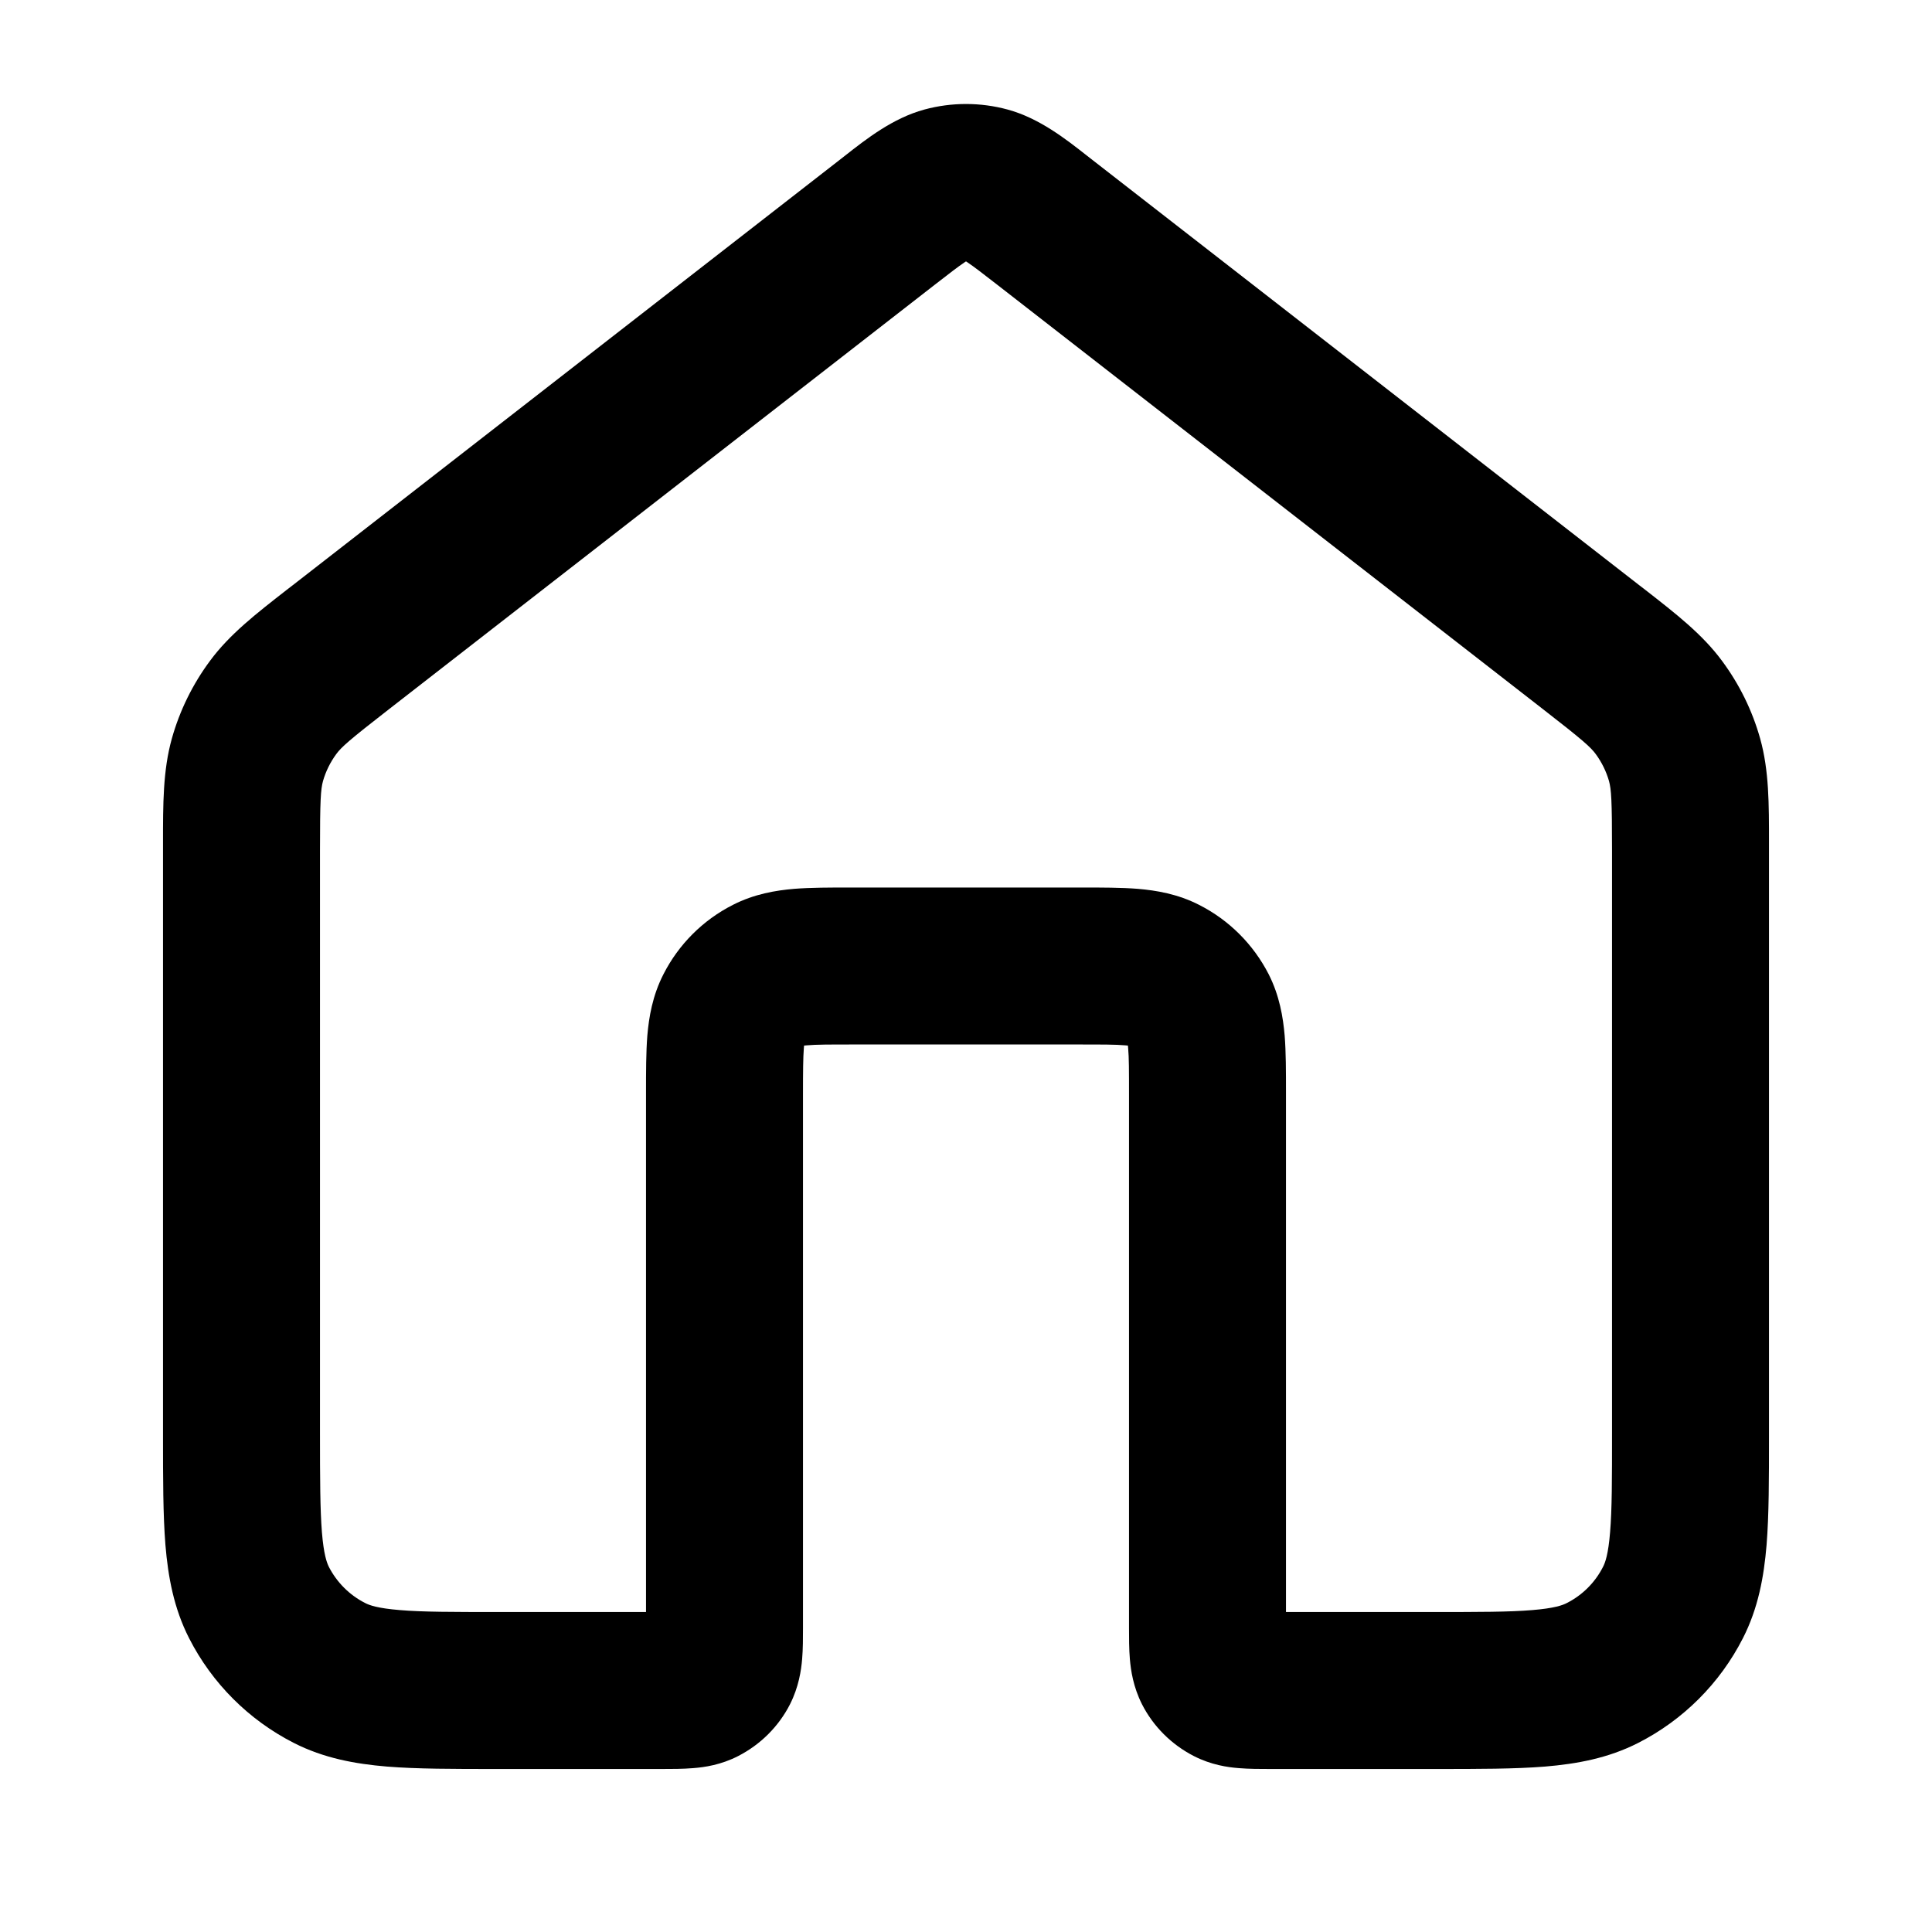
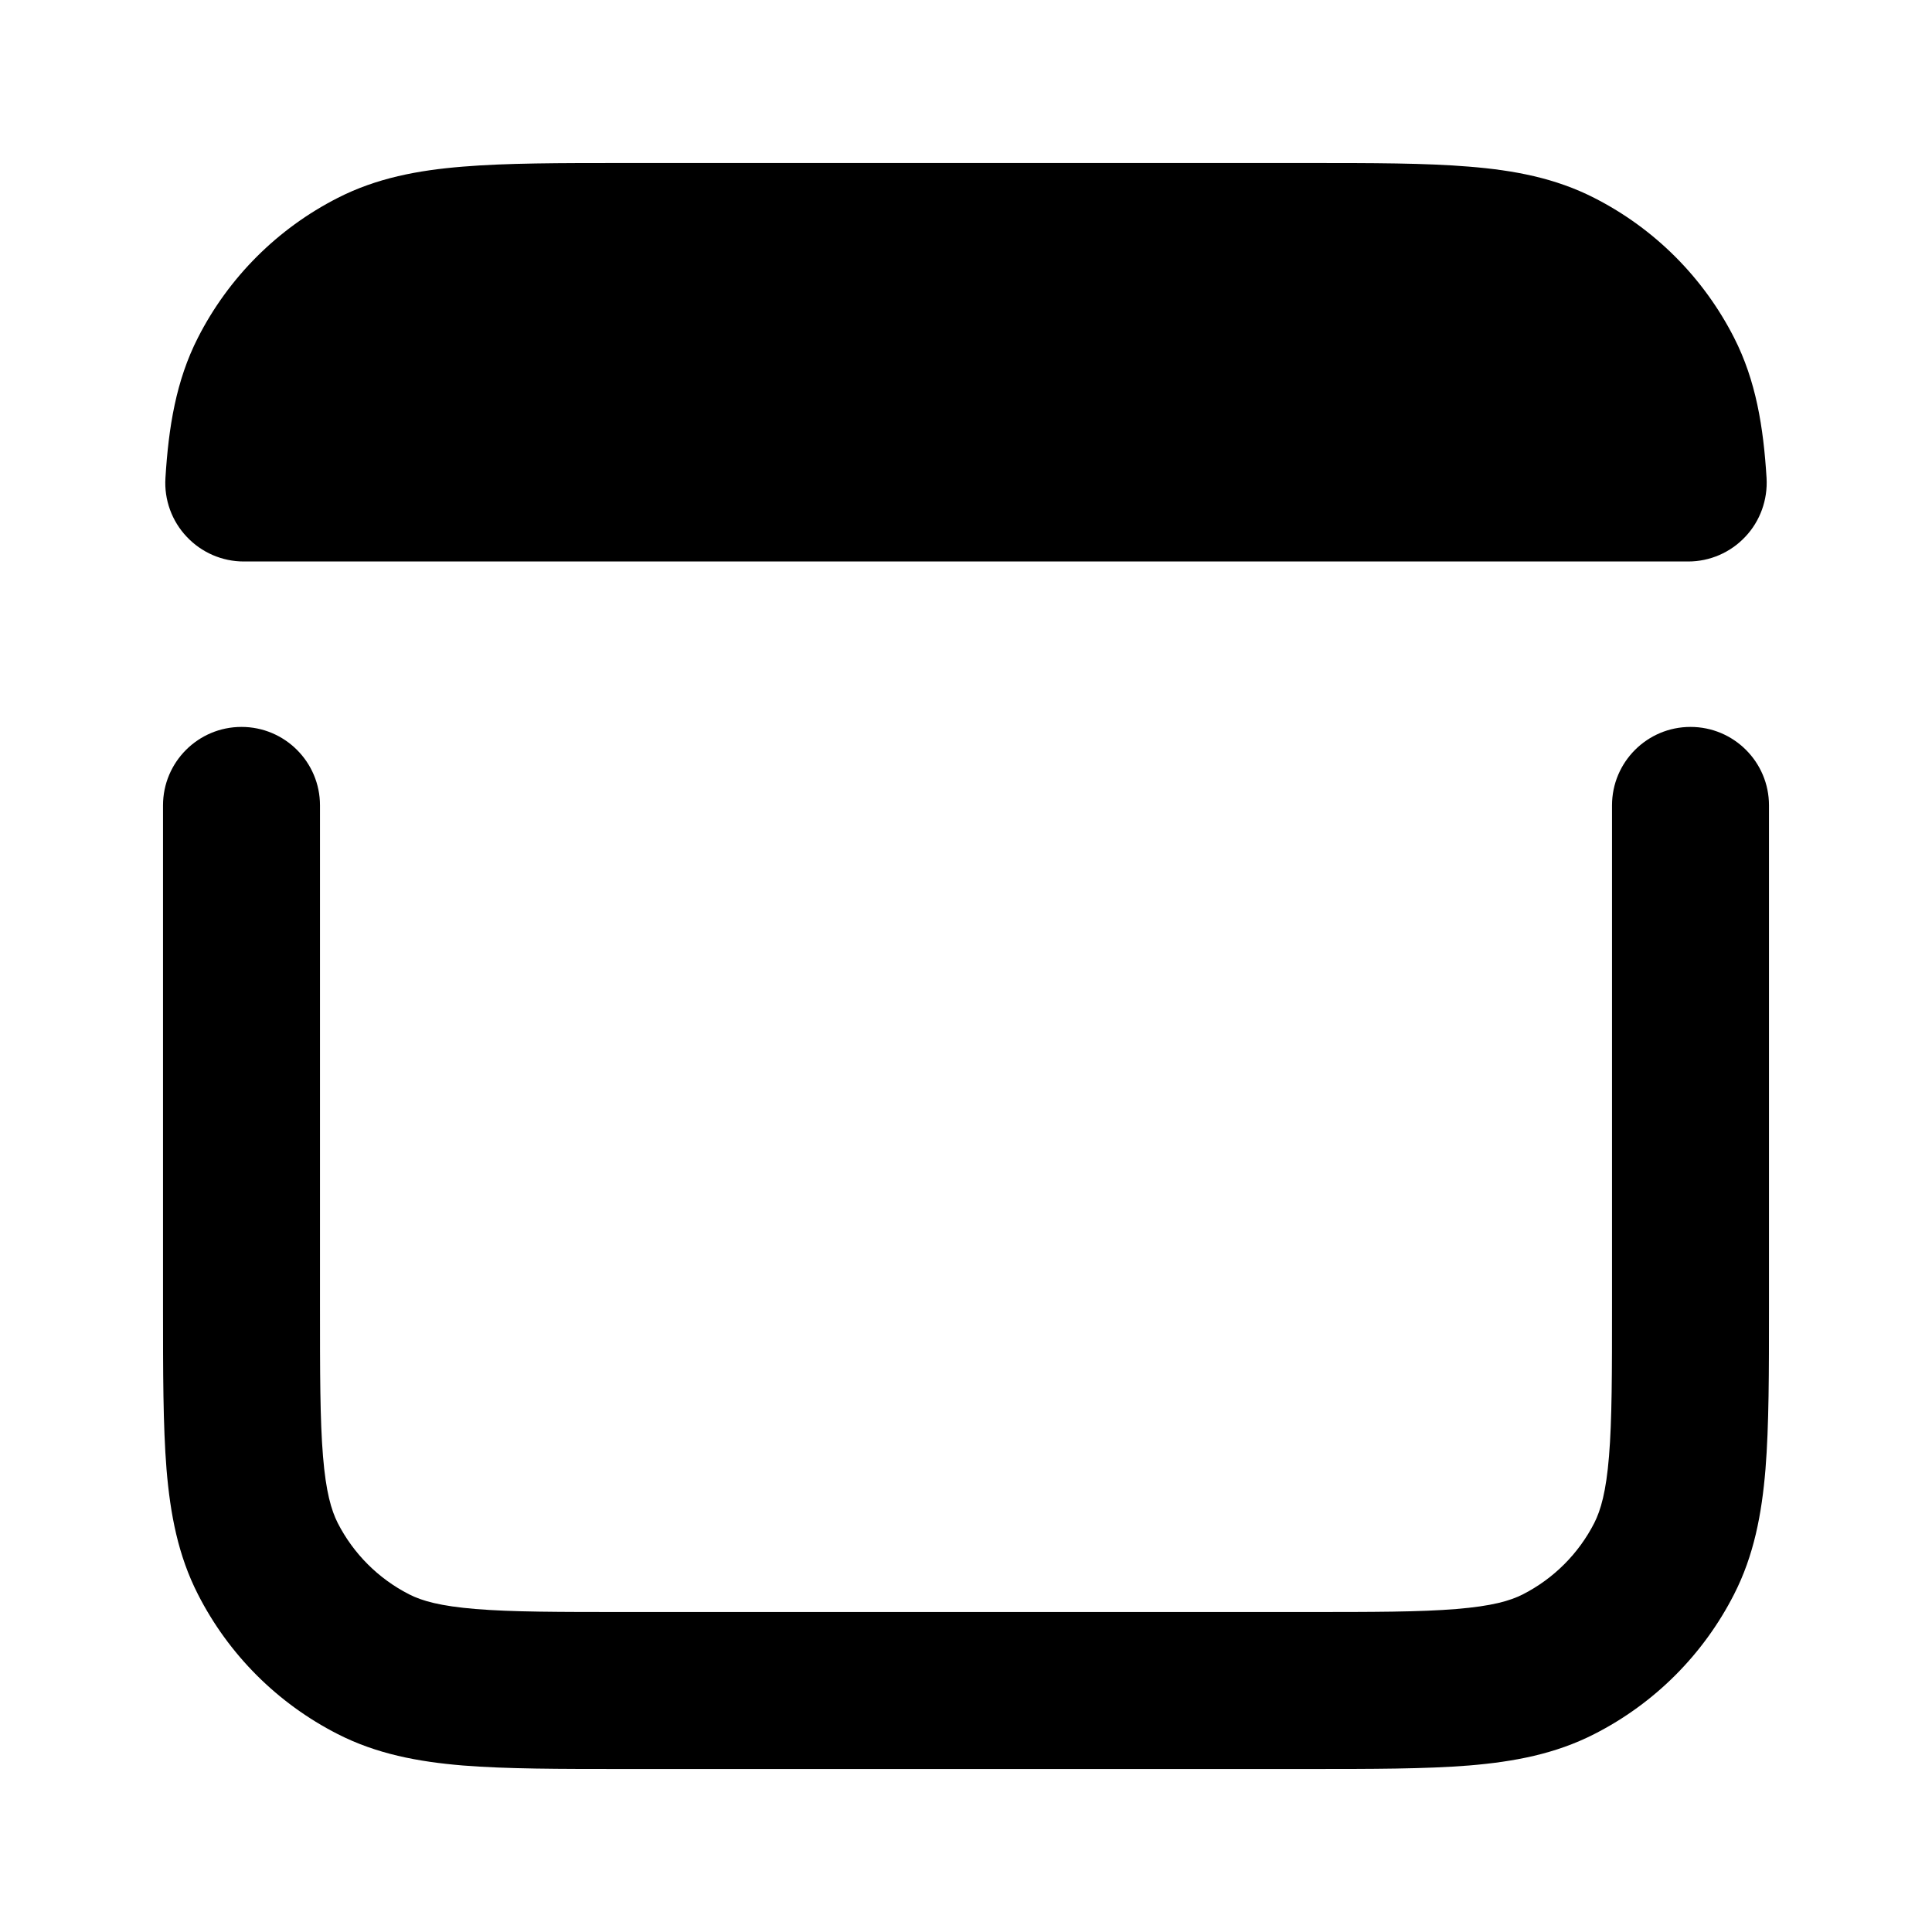
<svg xmlns="http://www.w3.org/2000/svg" width="16" height="16" viewBox="0 0 16 16">
-   <path fill-rule="evenodd" clip-rule="evenodd" d="M7.656 0.907C7.881 0.846 8.119 0.846 8.344 0.907C8.606 0.978 8.826 1.151 9.004 1.291C9.021 1.304 9.038 1.317 9.054 1.33L13.575 4.846C13.593 4.86 13.61 4.873 13.627 4.886C13.878 5.082 14.098 5.252 14.261 5.473C14.405 5.667 14.512 5.885 14.577 6.117C14.651 6.382 14.65 6.66 14.65 6.979C14.65 7 14.65 7.022 14.65 7.043V11.892C14.65 12.244 14.65 12.546 14.63 12.795C14.608 13.058 14.561 13.318 14.434 13.567C14.244 13.94 13.94 14.244 13.567 14.434C13.318 14.561 13.058 14.608 12.795 14.63C12.546 14.65 12.244 14.65 11.892 14.65L10.518 14.65C10.438 14.65 10.344 14.65 10.261 14.643C10.166 14.636 10.03 14.616 9.887 14.543C9.702 14.448 9.551 14.298 9.457 14.113C9.385 13.97 9.365 13.834 9.357 13.739C9.35 13.656 9.35 13.562 9.35 13.482L9.35 9.067C9.35 8.869 9.35 8.76 9.343 8.682C9.342 8.673 9.342 8.665 9.341 8.659C9.335 8.658 9.327 8.658 9.318 8.657C9.24 8.65 9.131 8.65 8.933 8.65H7.067C6.869 8.65 6.76 8.65 6.682 8.657C6.673 8.658 6.665 8.658 6.659 8.659C6.658 8.665 6.658 8.673 6.657 8.682C6.651 8.76 6.65 8.869 6.65 9.067L6.65 13.482C6.65 13.562 6.65 13.656 6.643 13.739C6.635 13.834 6.615 13.97 6.543 14.113C6.449 14.298 6.298 14.448 6.113 14.543C5.971 14.616 5.834 14.636 5.739 14.643C5.656 14.65 5.562 14.65 5.482 14.65L4.108 14.65C3.756 14.65 3.454 14.65 3.205 14.63C2.942 14.608 2.682 14.561 2.433 14.434C2.06 14.244 1.756 13.94 1.566 13.567C1.439 13.318 1.392 13.058 1.37 12.795C1.35 12.546 1.35 12.244 1.35 11.892L1.35 7.043C1.35 7.022 1.35 7 1.35 6.979C1.35 6.66 1.349 6.382 1.423 6.117C1.488 5.885 1.595 5.667 1.739 5.473C1.902 5.252 2.122 5.082 2.373 4.886C2.39 4.873 2.407 4.86 2.425 4.846L6.946 1.33C6.962 1.317 6.979 1.304 6.996 1.291C7.174 1.151 7.394 0.978 7.656 0.907ZM8 2.165C8.004 2.167 8.009 2.17 8.014 2.174C8.065 2.208 8.131 2.259 8.256 2.356L12.777 5.872C13.109 6.13 13.173 6.187 13.216 6.246C13.265 6.313 13.302 6.388 13.325 6.468C13.344 6.538 13.35 6.624 13.35 7.043V11.867C13.35 12.251 13.35 12.5 13.334 12.69C13.319 12.872 13.294 12.941 13.275 12.977C13.21 13.105 13.105 13.21 12.977 13.275C12.941 13.294 12.872 13.319 12.69 13.334C12.5 13.35 12.251 13.35 11.867 13.35H10.65L10.65 9.046C10.65 8.877 10.65 8.714 10.639 8.576C10.626 8.425 10.597 8.247 10.507 8.069C10.38 7.821 10.179 7.62 9.931 7.494C9.753 7.403 9.575 7.374 9.424 7.361C9.286 7.35 9.123 7.35 8.954 7.35H7.046C6.877 7.35 6.714 7.35 6.576 7.361C6.425 7.374 6.247 7.403 6.069 7.494C5.821 7.62 5.62 7.821 5.494 8.069C5.403 8.247 5.374 8.425 5.361 8.576C5.35 8.714 5.35 8.877 5.35 9.046L5.35 13.35H4.133C3.749 13.35 3.5 13.35 3.311 13.334C3.128 13.319 3.059 13.294 3.023 13.275C2.895 13.21 2.79 13.105 2.724 12.977C2.706 12.941 2.681 12.872 2.666 12.69C2.651 12.5 2.65 12.251 2.65 11.867V7.043C2.65 6.624 2.656 6.538 2.675 6.468C2.698 6.388 2.735 6.313 2.784 6.246C2.827 6.187 2.891 6.13 3.223 5.872L7.744 2.356C7.869 2.259 7.935 2.208 7.986 2.174C7.991 2.17 7.996 2.167 8 2.165Z" />
+   <path d="M10.827 1.35H5.173C4.636 1.35 4.194 1.35 3.833 1.38C3.46 1.41 3.118 1.475 2.797 1.639C2.298 1.893 1.893 2.298 1.639 2.797C1.458 3.152 1.396 3.536 1.37 3.96C1.359 4.139 1.423 4.315 1.546 4.445C1.669 4.576 1.84 4.65 2.019 4.65H13.981C14.16 4.65 14.331 4.576 14.454 4.445C14.577 4.315 14.64 4.139 14.63 3.96C14.604 3.536 14.542 3.152 14.361 2.797C14.107 2.298 13.702 1.893 13.203 1.639C12.882 1.475 12.54 1.41 12.166 1.38C11.806 1.35 11.364 1.35 10.827 1.35Z" />
+   <path d="M2 6.02C2.359 6.02 2.65 6.311 2.65 6.67V10.8C2.65 11.371 2.65 11.76 2.675 12.061C2.699 12.354 2.743 12.506 2.797 12.613C2.927 12.867 3.133 13.073 3.387 13.203C3.494 13.258 3.646 13.301 3.939 13.325C4.24 13.35 4.629 13.35 5.2 13.35H10.8C11.371 13.35 11.76 13.35 12.061 13.325C12.354 13.301 12.506 13.258 12.613 13.203C12.867 13.073 13.073 12.867 13.203 12.613C13.257 12.506 13.301 12.354 13.325 12.061C13.35 11.76 13.35 11.371 13.35 10.8V6.67C13.35 6.311 13.641 6.02 14 6.02C14.359 6.02 14.65 6.311 14.65 6.67V10.827C14.65 11.364 14.65 11.806 14.621 12.167C14.59 12.54 14.525 12.882 14.361 13.203C14.107 13.702 13.702 14.107 13.203 14.361C12.882 14.525 12.54 14.59 12.166 14.621C11.806 14.65 11.364 14.65 10.827 14.65H5.173C4.636 14.65 4.194 14.65 3.833 14.621C3.46 14.59 3.118 14.525 2.797 14.361C2.298 14.107 1.893 13.702 1.639 13.203C1.475 12.882 1.41 12.54 1.379 12.167C1.35 11.806 1.35 11.364 1.35 10.827V6.67C1.35 6.311 1.641 6.02 2 6.02Z" />
</svg>
